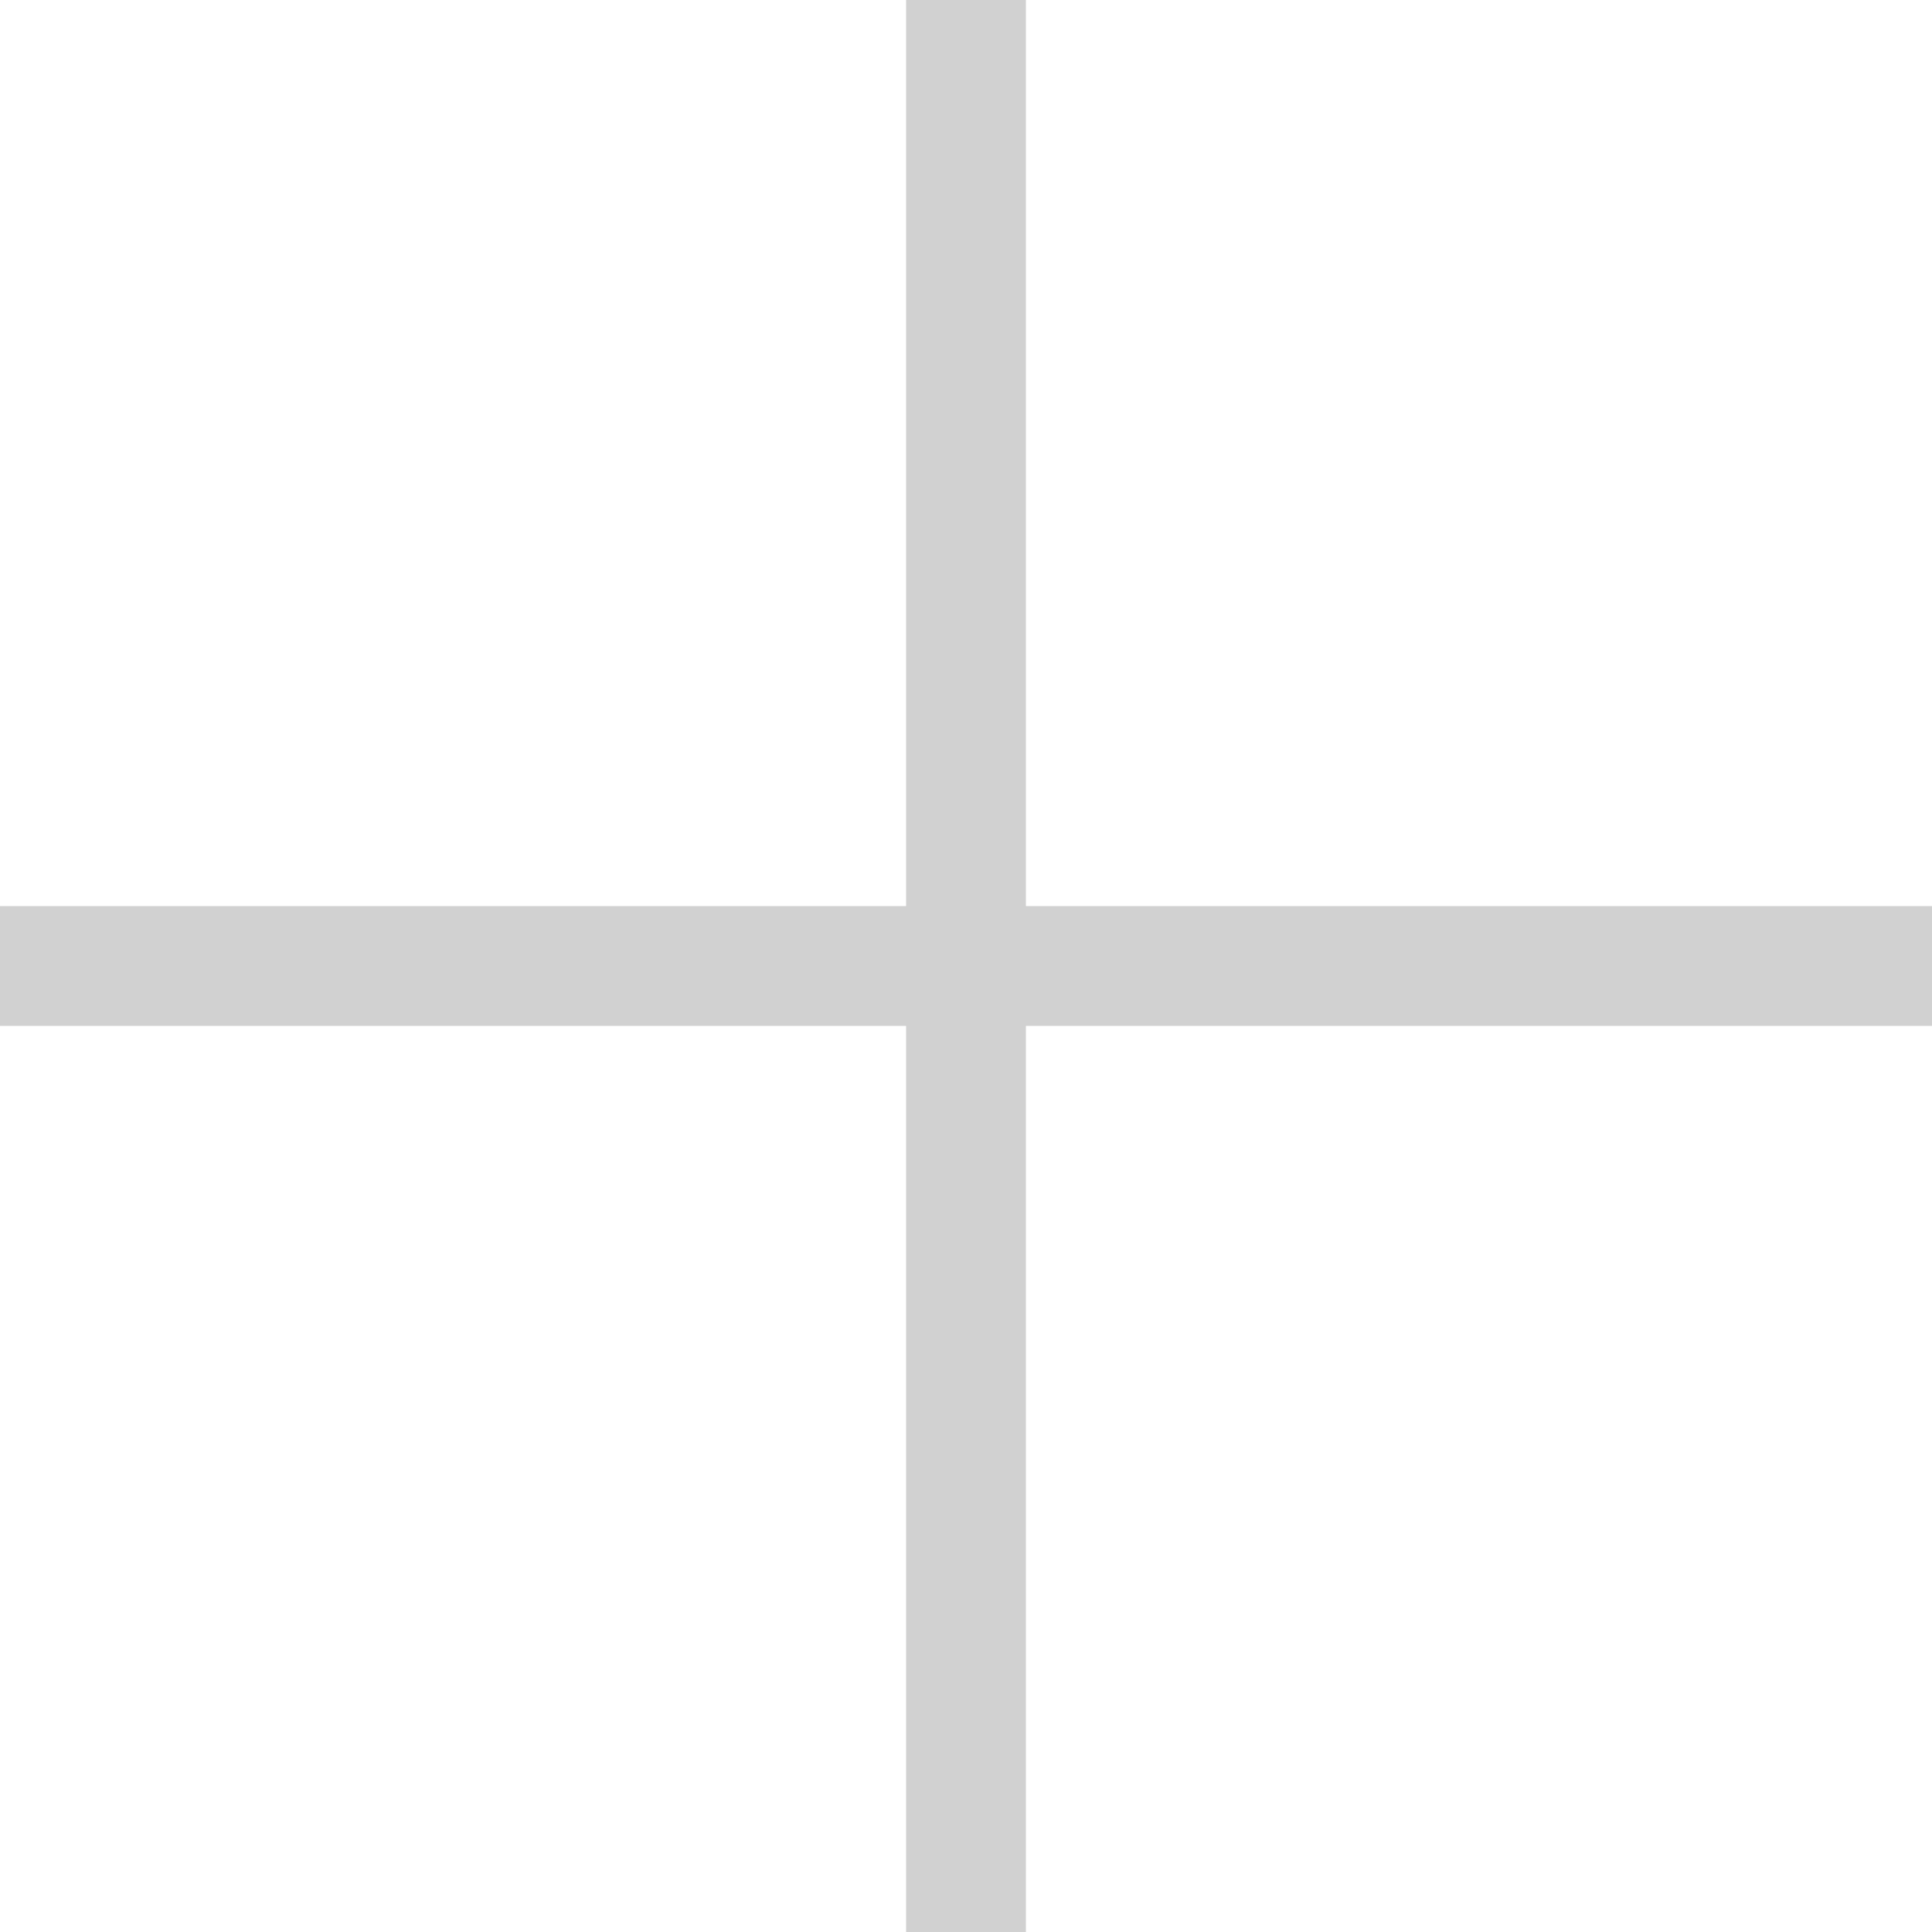
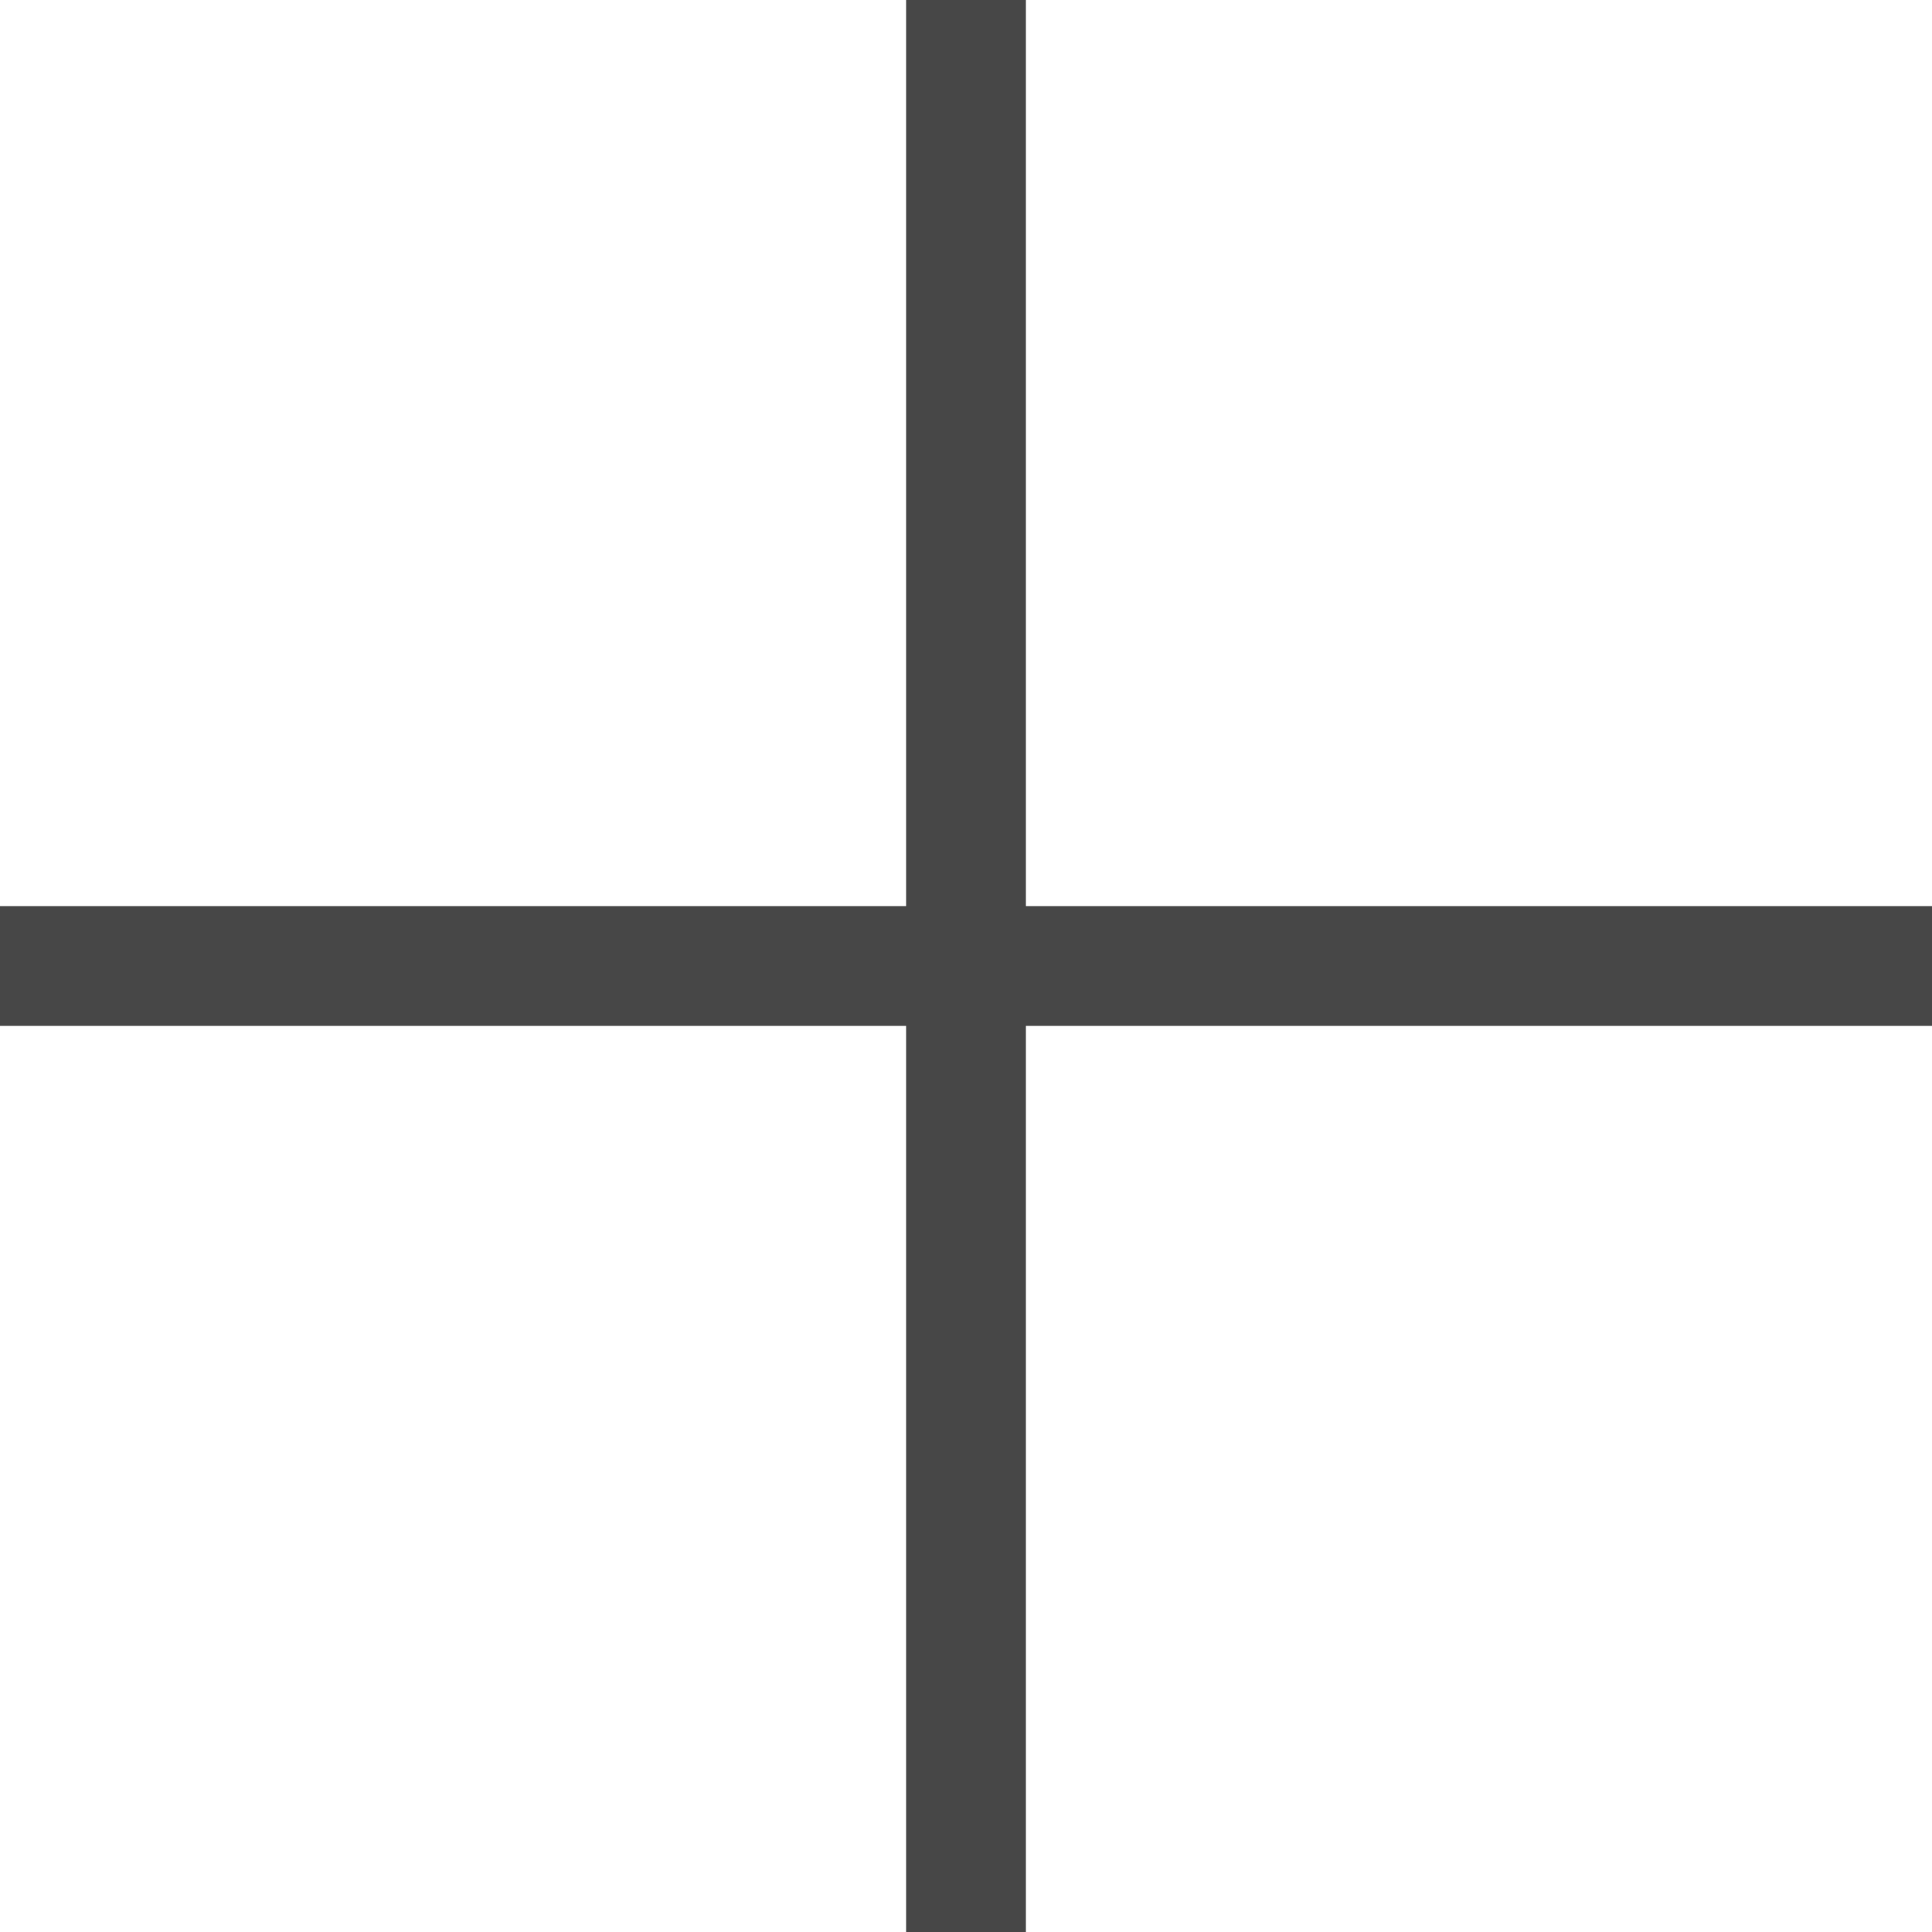
<svg xmlns="http://www.w3.org/2000/svg" width="18" height="18" viewBox="0 0 18 18" fill="none">
-   <path d="M8.442 8.442V0H9.558V8.442H18V9.558H9.558V18H8.442V9.558H0V8.442H8.442Z" fill="#D1D1D1" />
+   <path d="M8.442 8.442V0H9.558V8.442H18V9.558H9.558V18H8.442V9.558H0V8.442H8.442Z" fill="#474747" />
</svg>
